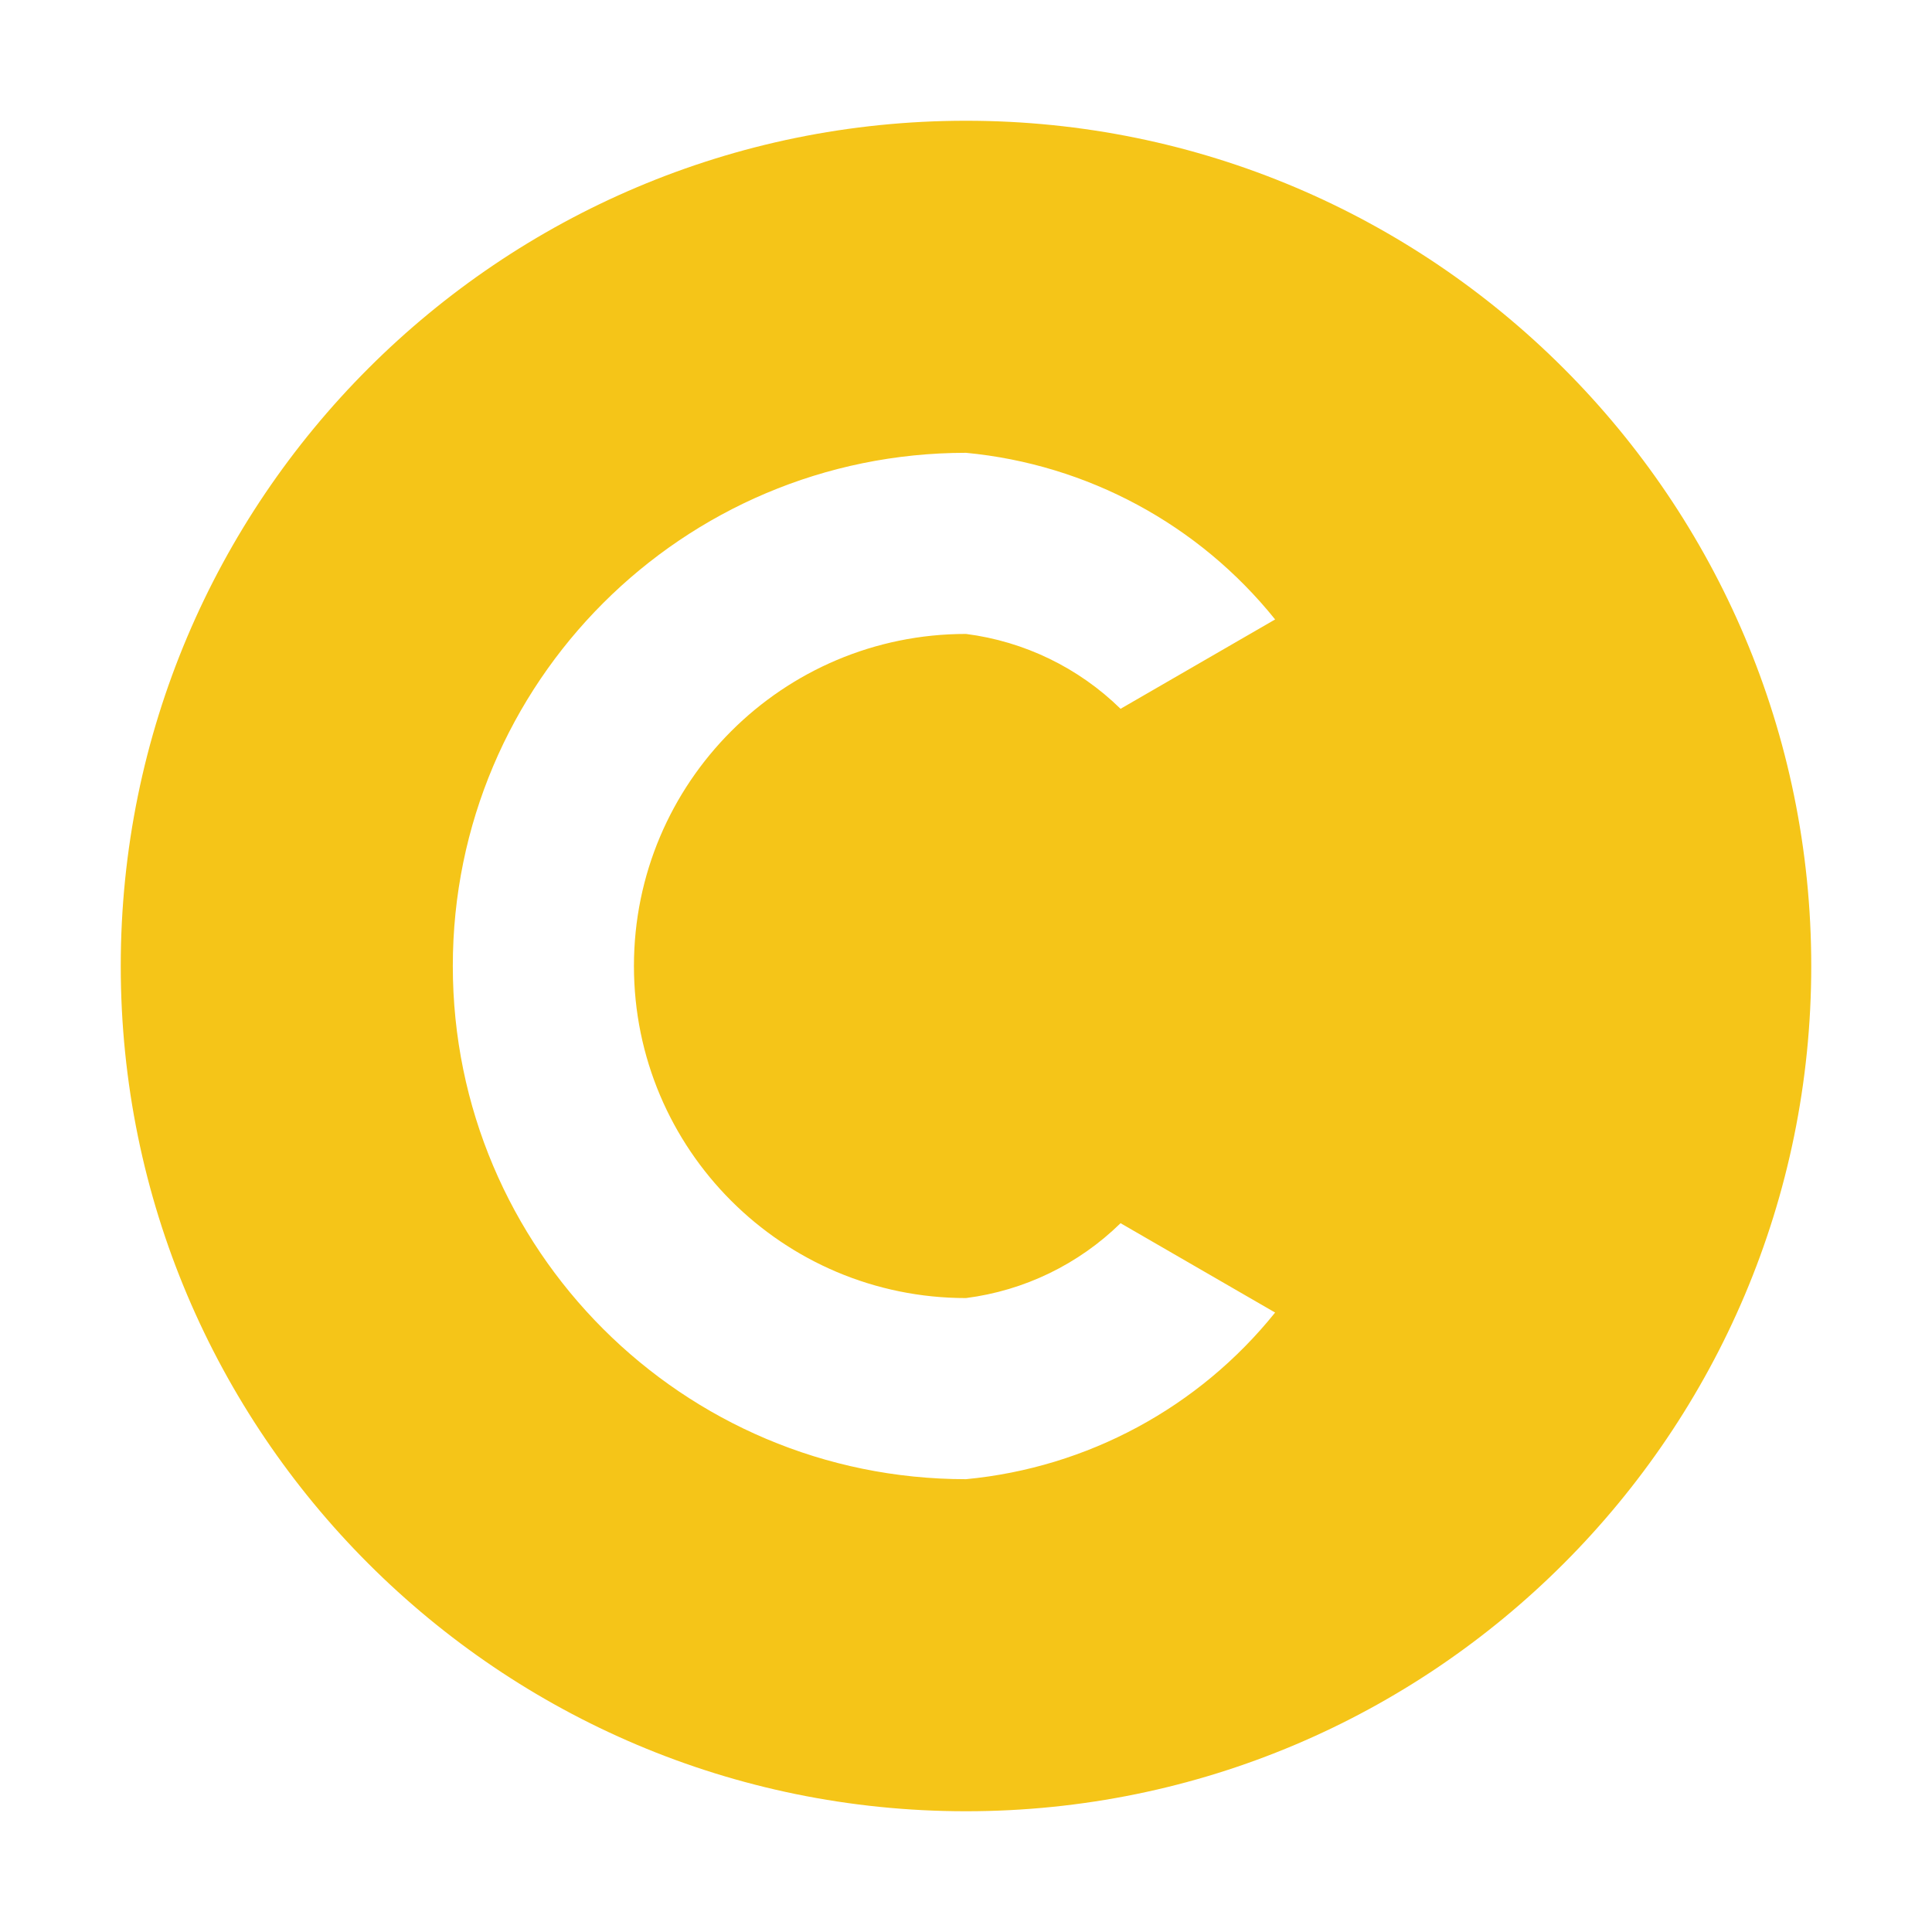
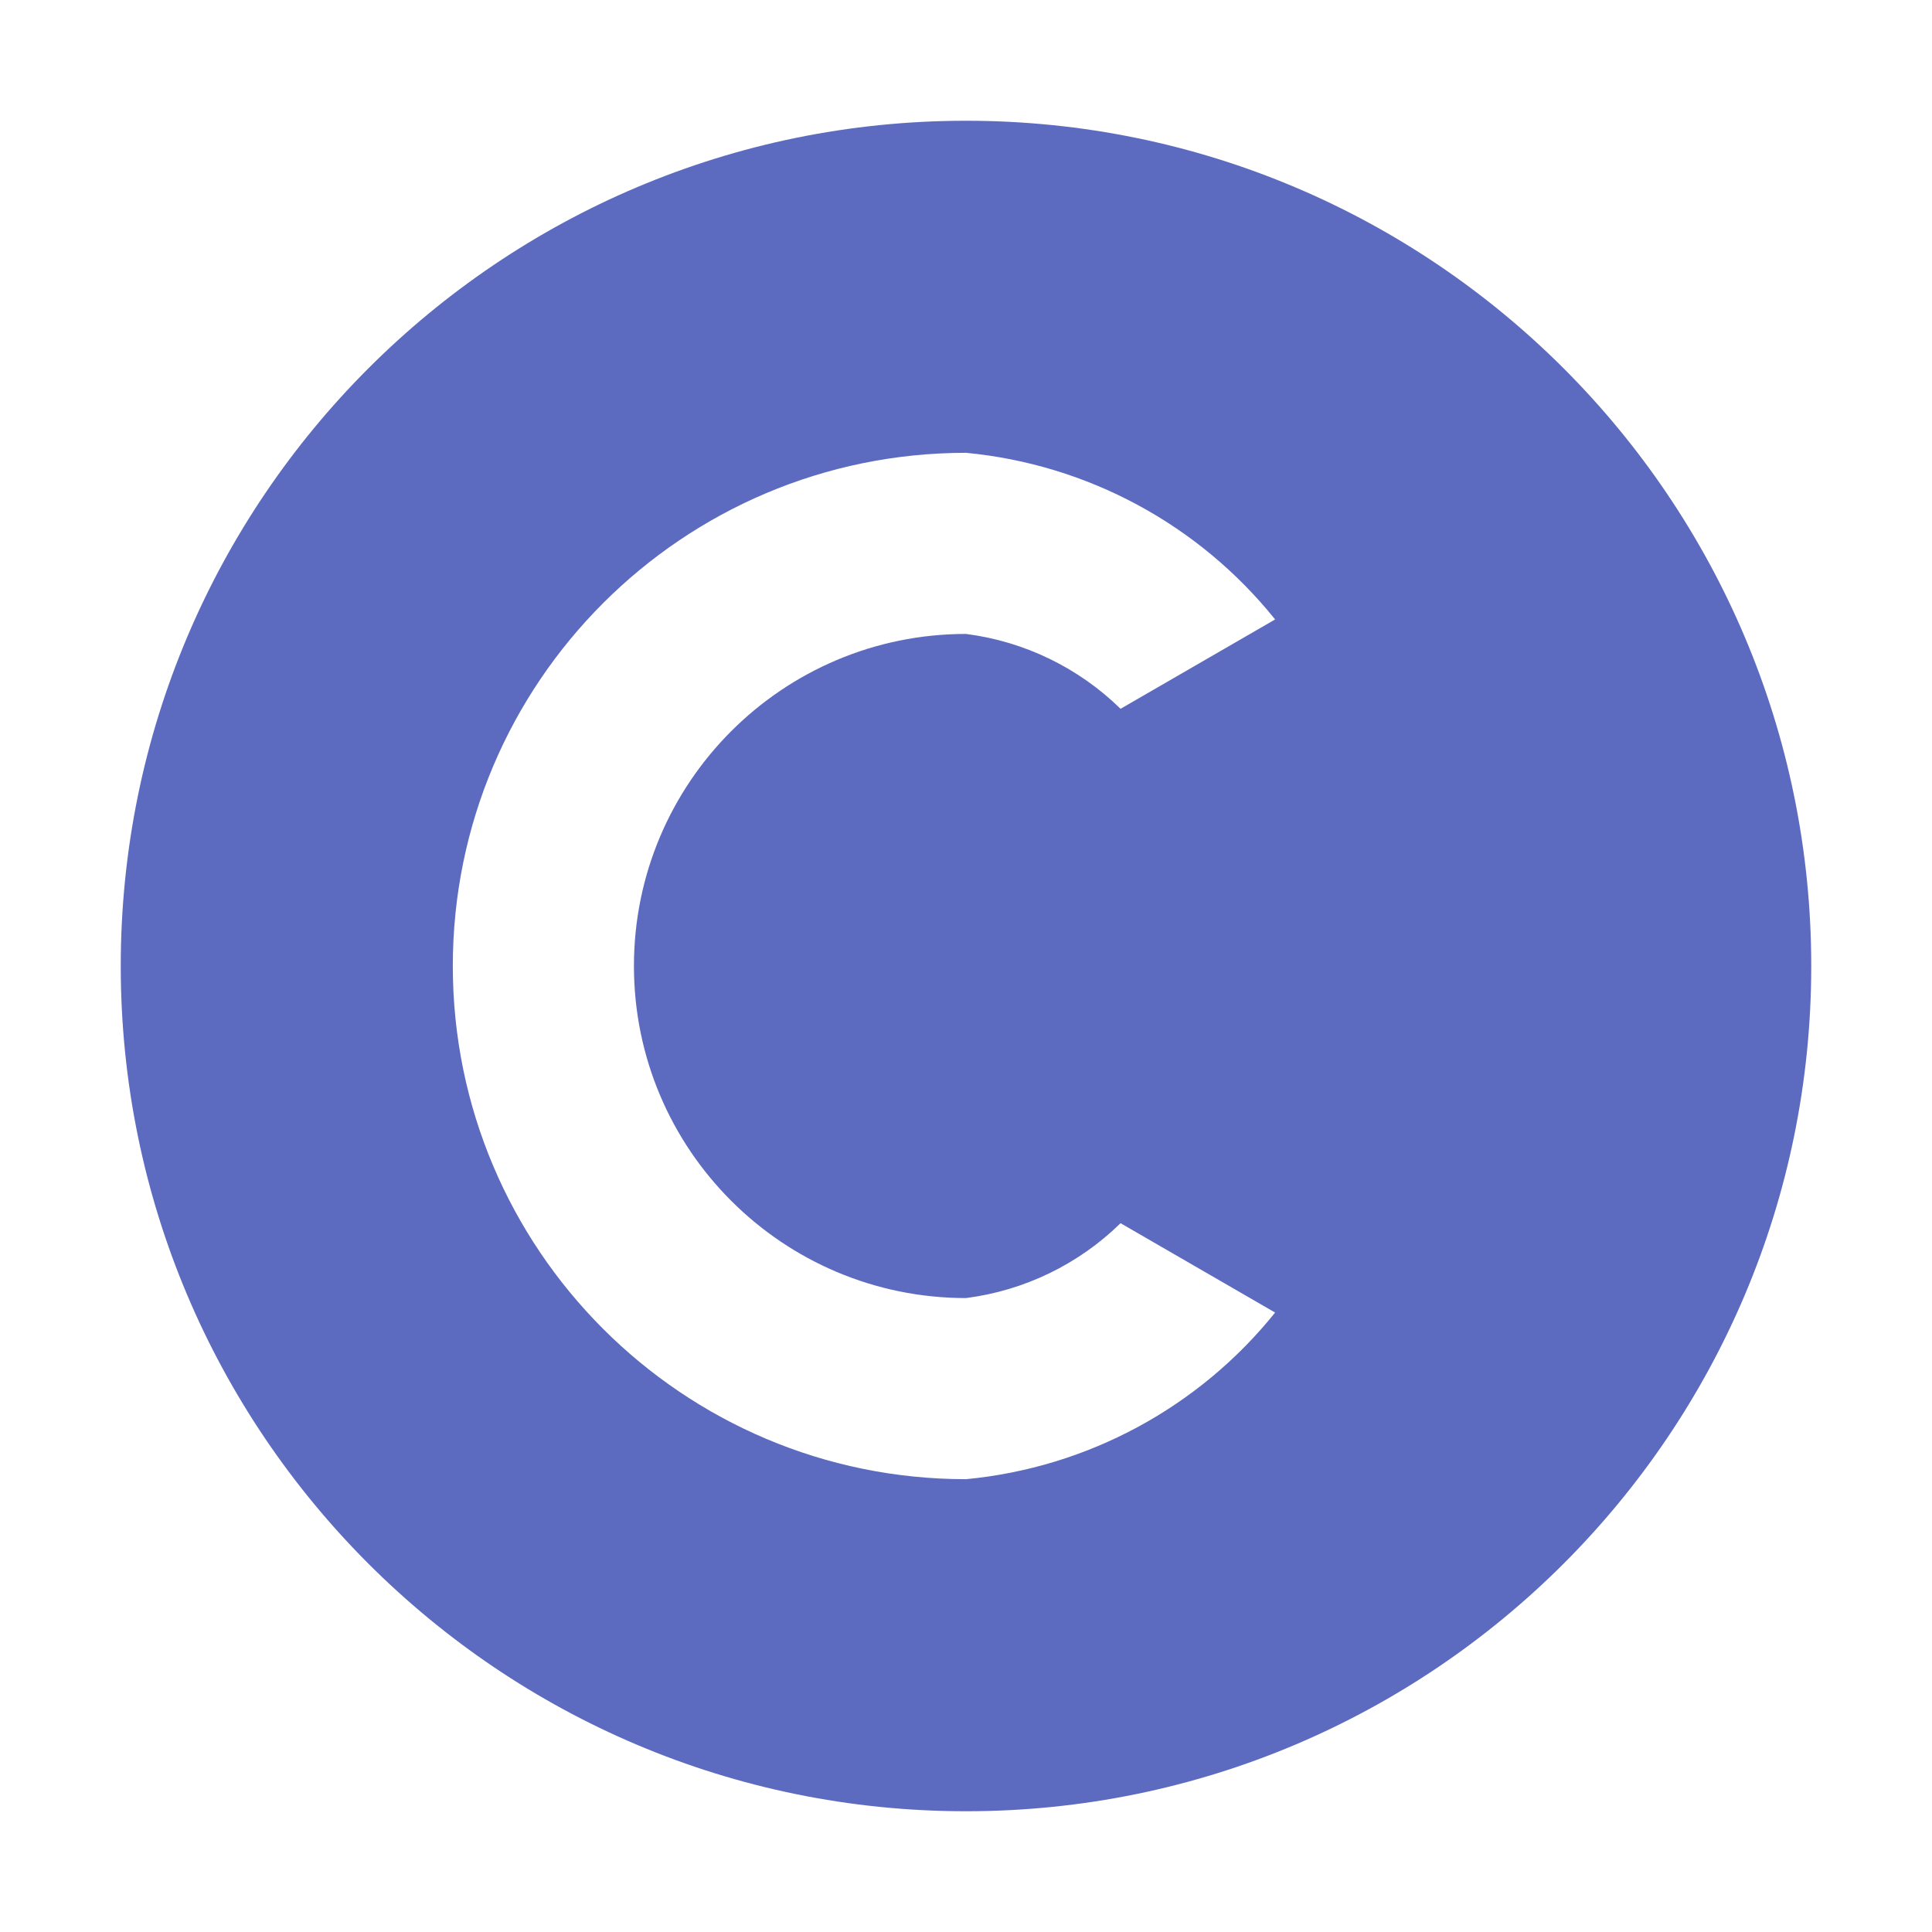
<svg xmlns="http://www.w3.org/2000/svg" viewBox="0 0 32 32">
-   <path fill="#F5C518" d="M16 2C8.27 2 2 8.27 2 16s6.27 14 14 14 14-6.27 14-14S23.73 2 16 2zm5.12 19.74A7.47 7.47 0 0 1 16 24.5a8.5 8.5 0 0 1 0-17 7.47 7.47 0 0 1 5.12 2.76l-2.56 1.48A4.47 4.47 0 0 0 16 10.5a5.5 5.5 0 0 0 0 11 4.47 4.47 0 0 0 2.56-1.24z" />
+   <path fill="#5C6BC0" d="M16 2C8.27 2 2 8.27 2 16s6.27 14 14 14 14-6.27 14-14S23.73 2 16 2zm5.12 19.74A7.47 7.47 0 0 1 16 24.5a8.5 8.5 0 0 1 0-17 7.47 7.47 0 0 1 5.12 2.76l-2.56 1.48A4.47 4.47 0 0 0 16 10.5a5.5 5.5 0 0 0 0 11 4.47 4.47 0 0 0 2.56-1.24z" />
</svg>
